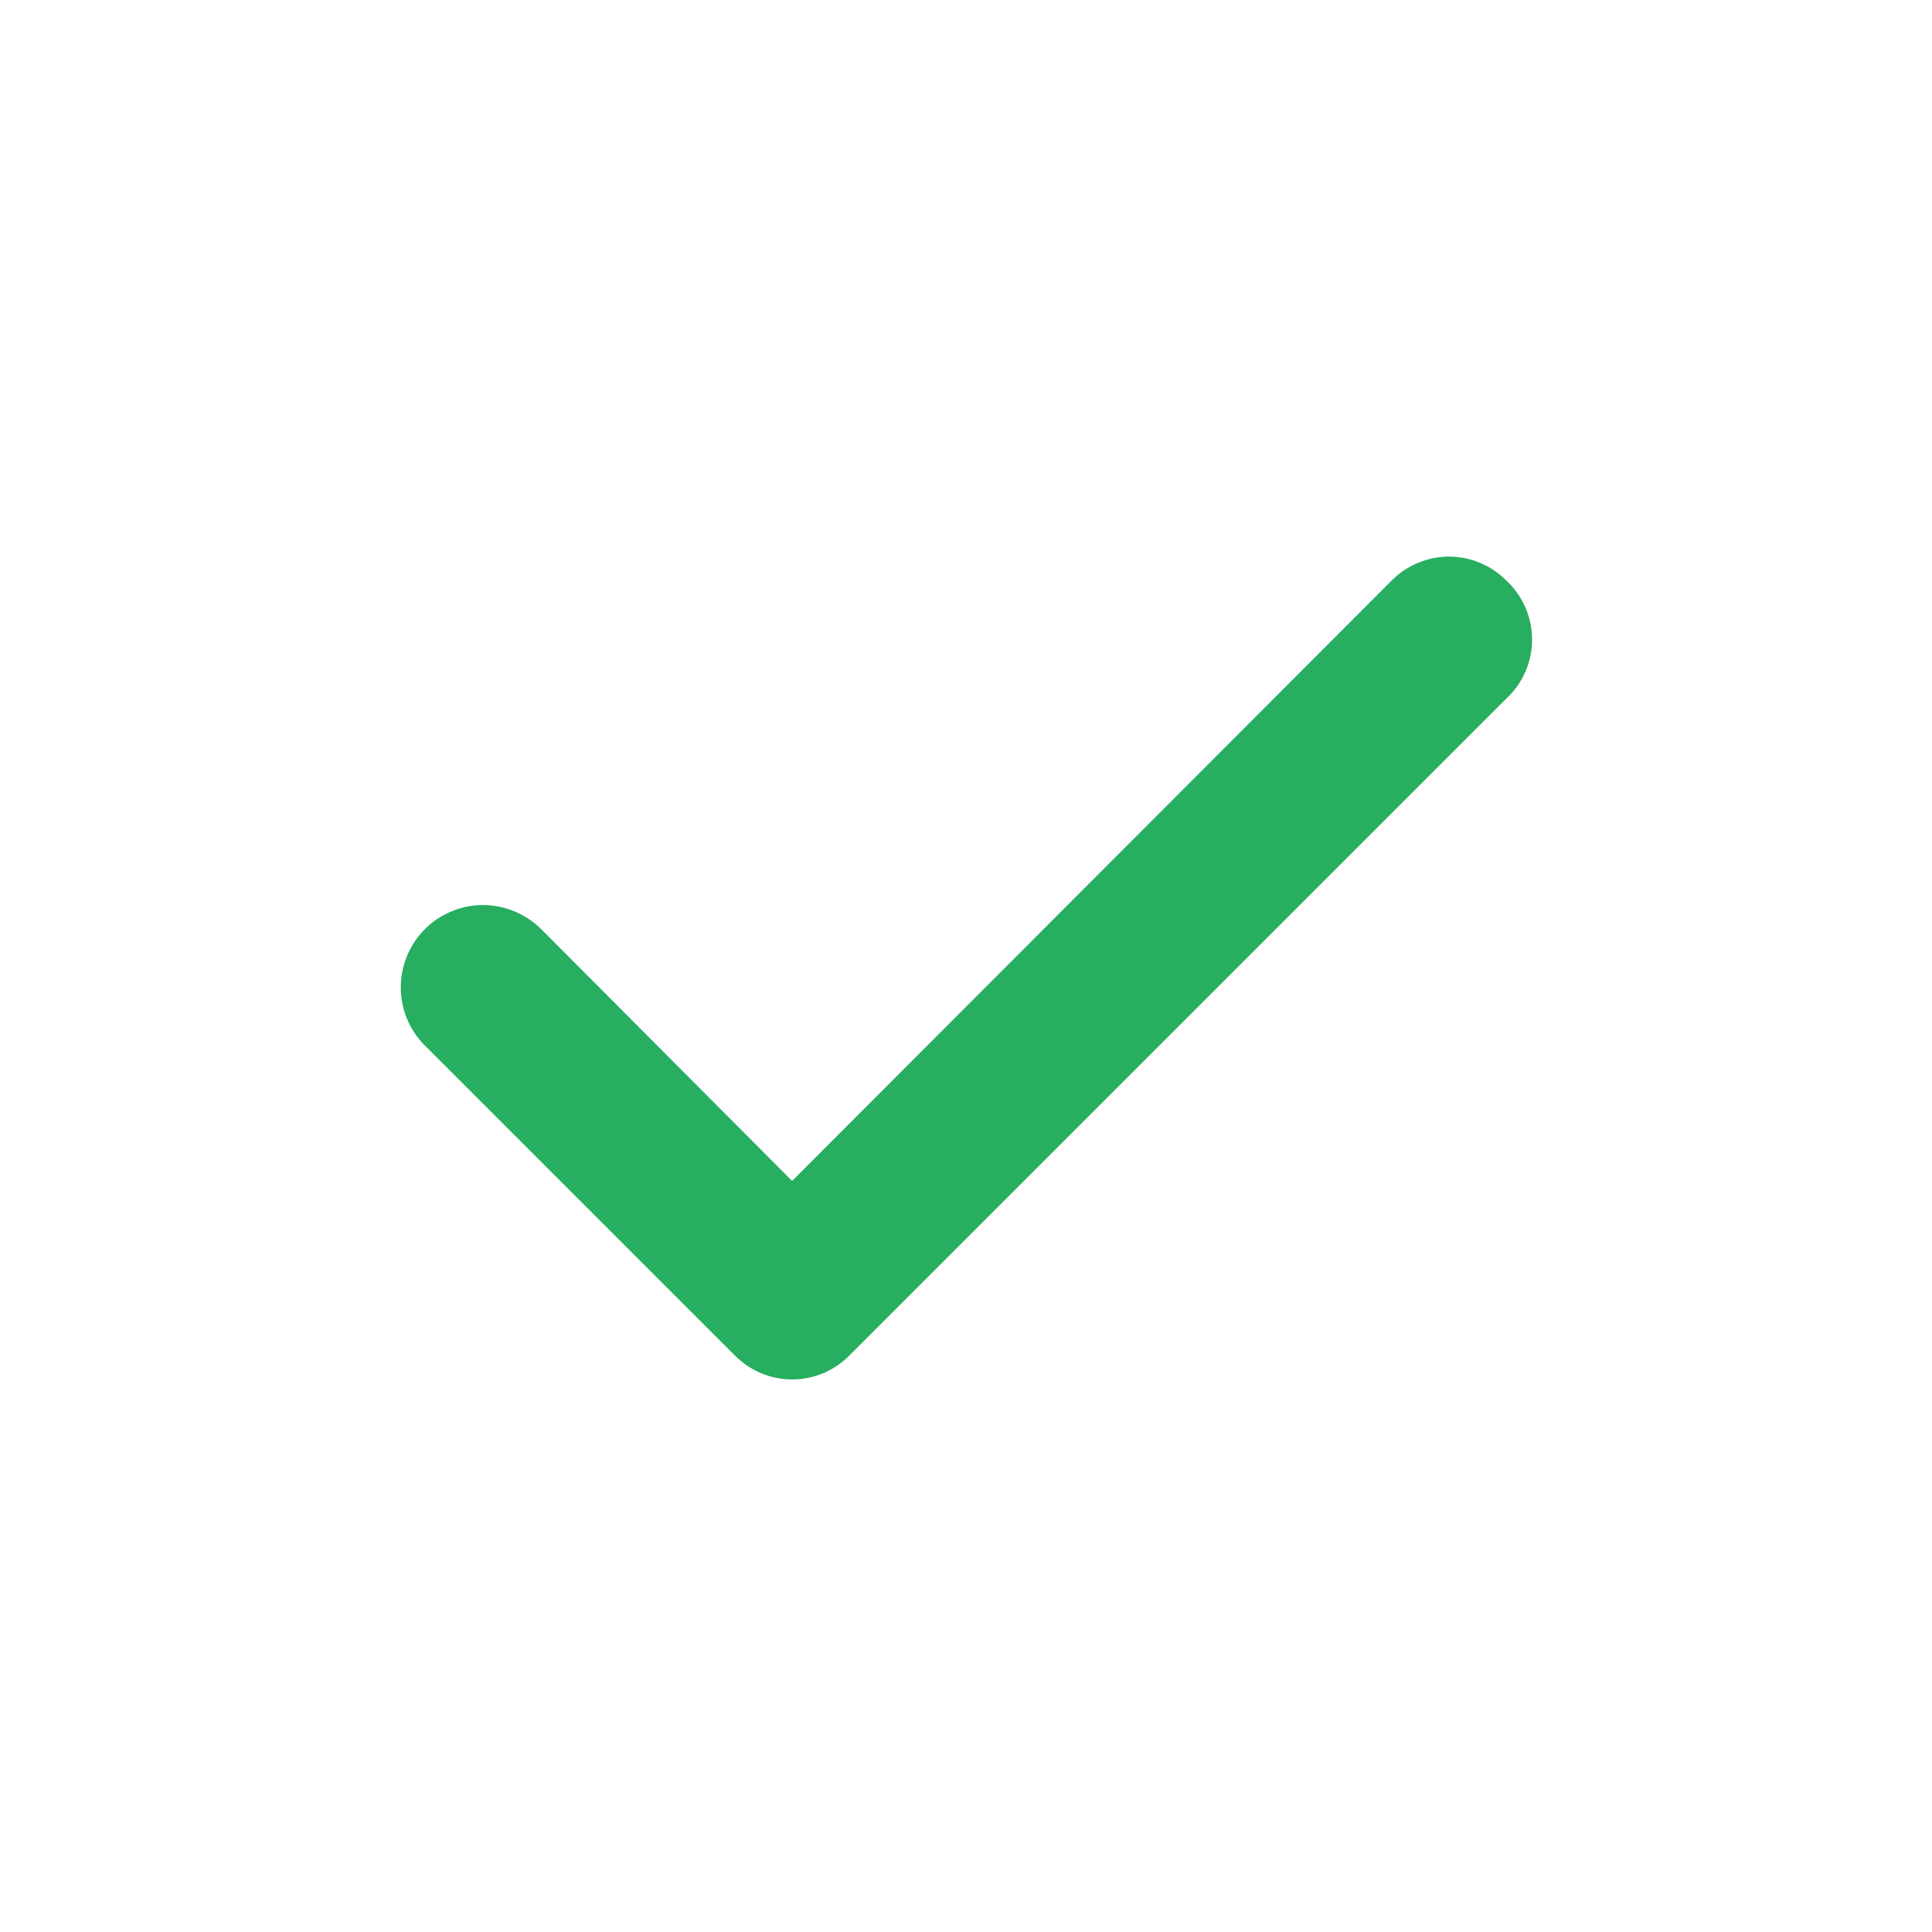
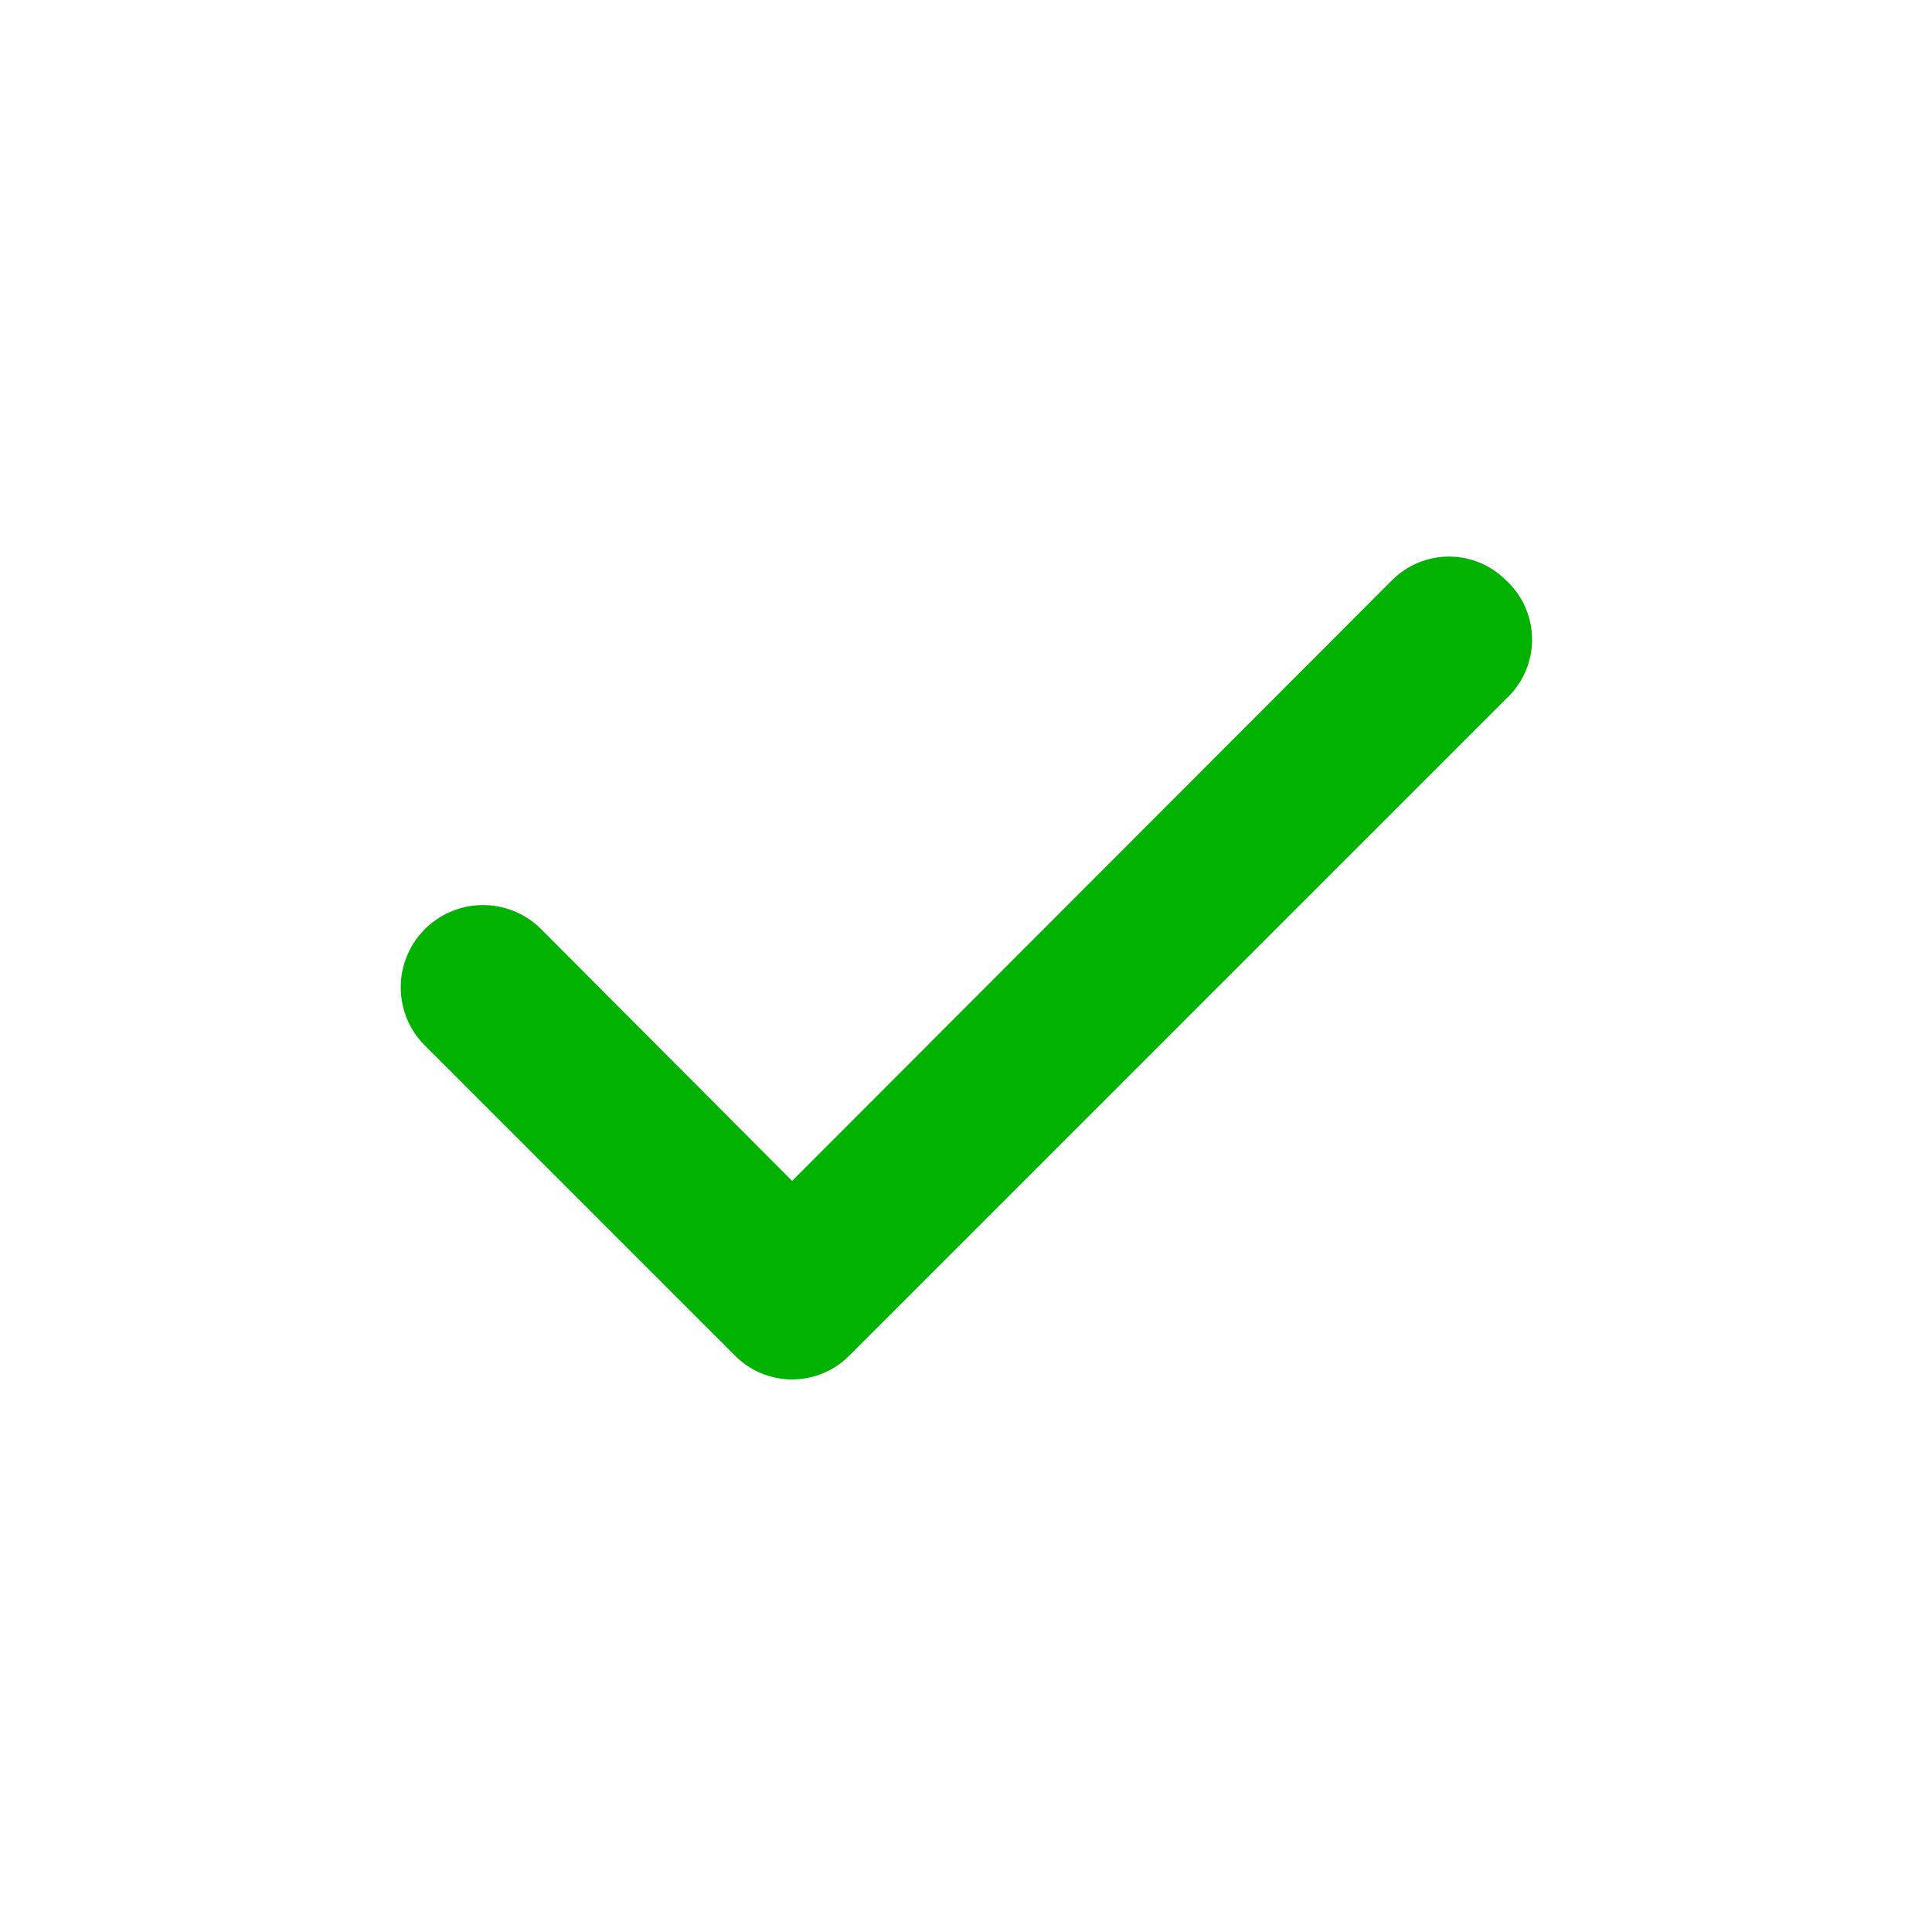
- <svg xmlns="http://www.w3.org/2000/svg" width="20" height="20" viewBox="0 0 20 20" fill="none">
-   <path d="M15.592 6.008C15.514 5.93 15.422 5.868 15.32 5.826C15.219 5.784 15.11 5.762 15 5.762C14.89 5.762 14.781 5.784 14.68 5.826C14.578 5.868 14.486 5.93 14.408 6.008L8.2 12.225L5.592 9.608C5.511 9.531 5.416 9.47 5.312 9.429C5.208 9.388 5.097 9.367 4.985 9.369C4.873 9.371 4.763 9.395 4.661 9.44C4.558 9.484 4.465 9.549 4.388 9.629C4.31 9.71 4.249 9.805 4.208 9.909C4.167 10.013 4.147 10.124 4.149 10.236C4.151 10.347 4.174 10.458 4.219 10.56C4.264 10.663 4.328 10.756 4.408 10.833L7.608 14.033C7.686 14.111 7.778 14.173 7.88 14.216C7.981 14.258 8.09 14.28 8.2 14.28C8.31 14.28 8.419 14.258 8.521 14.216C8.622 14.173 8.714 14.111 8.792 14.033L15.592 7.233C15.676 7.155 15.744 7.061 15.79 6.955C15.836 6.85 15.86 6.736 15.86 6.621C15.86 6.506 15.836 6.392 15.79 6.287C15.744 6.181 15.676 6.086 15.592 6.008Z" fill="#27AE60" />
+ <svg xmlns="http://www.w3.org/2000/svg" width="38" height="38" viewBox="0 0 38 38" fill="none">
+   <path d="M29.624 11.416C29.477 11.268 29.302 11.15 29.109 11.069C28.916 10.989 28.709 10.947 28.5 10.947C28.291 10.947 28.084 10.989 27.891 11.069C27.698 11.15 27.523 11.268 27.376 11.416L15.58 23.227L10.624 18.256C10.471 18.108 10.291 17.992 10.093 17.914C9.895 17.836 9.684 17.798 9.472 17.802C9.259 17.805 9.05 17.851 8.855 17.936C8.66 18.02 8.484 18.143 8.336 18.295C8.188 18.448 8.072 18.629 7.995 18.826C7.917 19.024 7.878 19.235 7.882 19.448C7.886 19.66 7.931 19.87 8.016 20.065C8.101 20.259 8.223 20.436 8.376 20.583L14.456 26.663C14.603 26.812 14.778 26.93 14.971 27.01C15.164 27.09 15.371 27.132 15.58 27.132C15.789 27.132 15.996 27.09 16.189 27.01C16.382 26.93 16.557 26.812 16.704 26.663L29.624 13.743C29.785 13.595 29.913 13.415 30.001 13.215C30.088 13.015 30.134 12.798 30.134 12.58C30.134 12.361 30.088 12.145 30.001 11.944C29.913 11.744 29.785 11.564 29.624 11.416Z" fill="#01B200" />
</svg>
